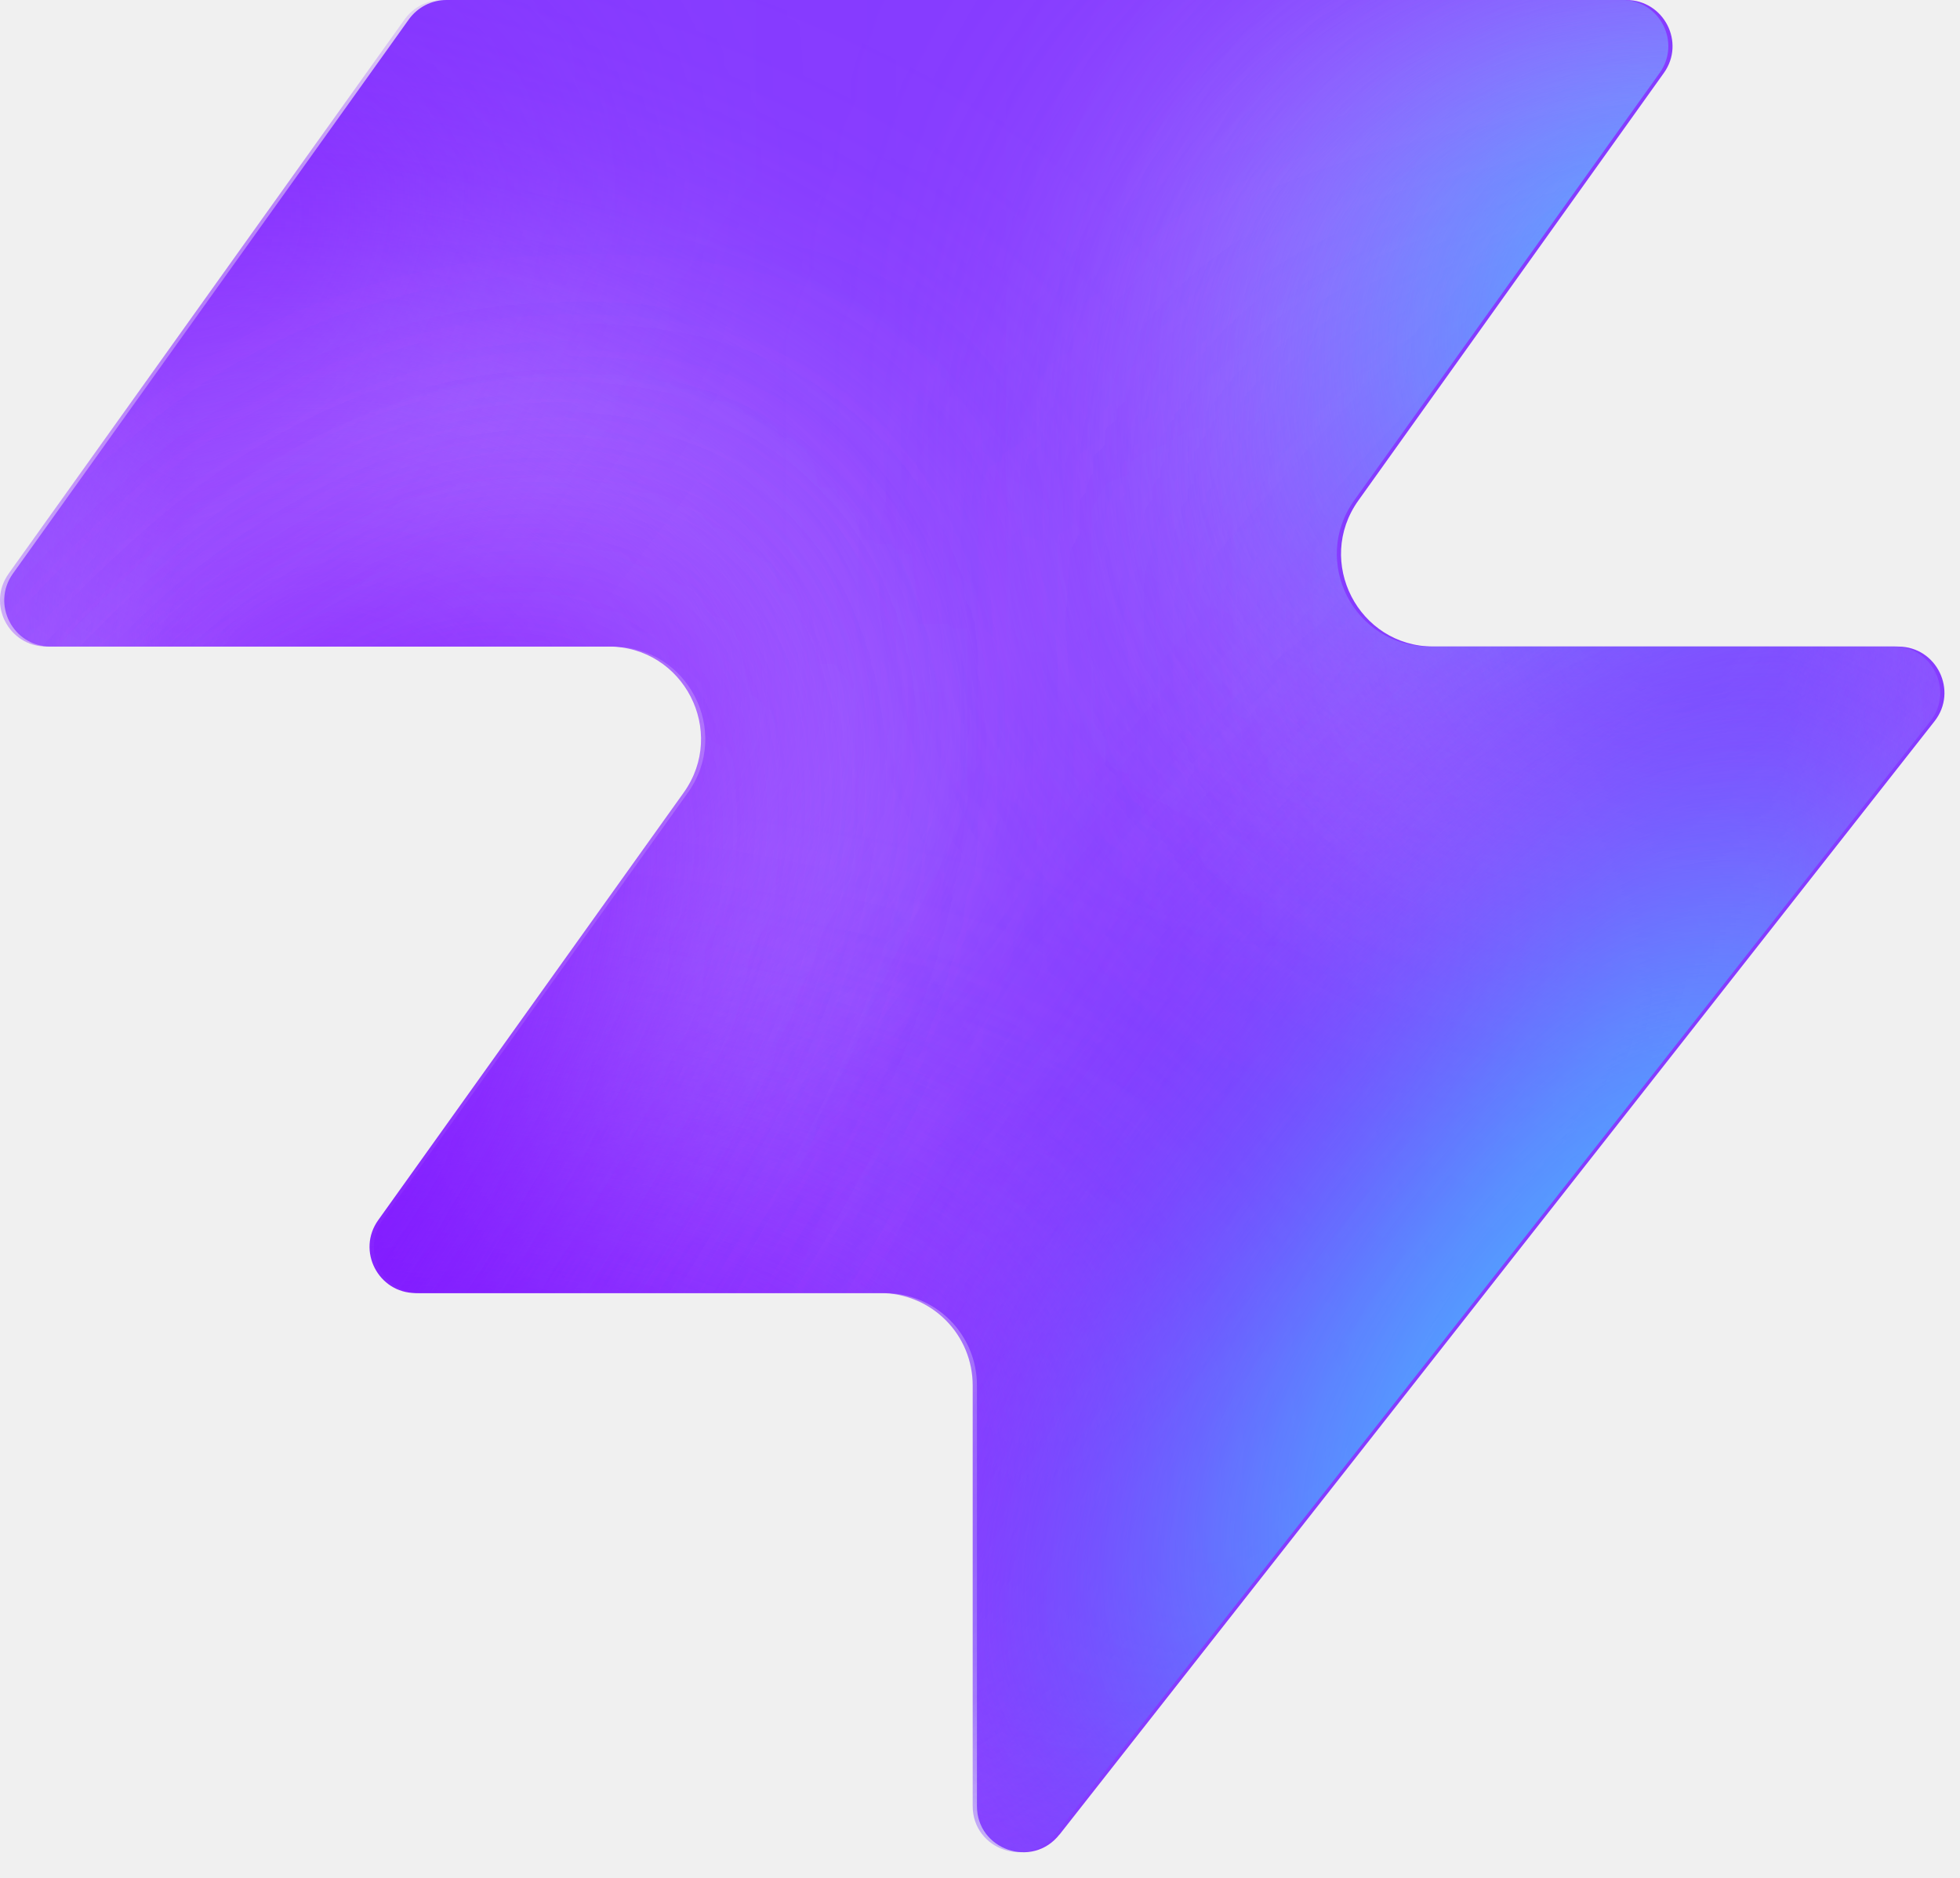
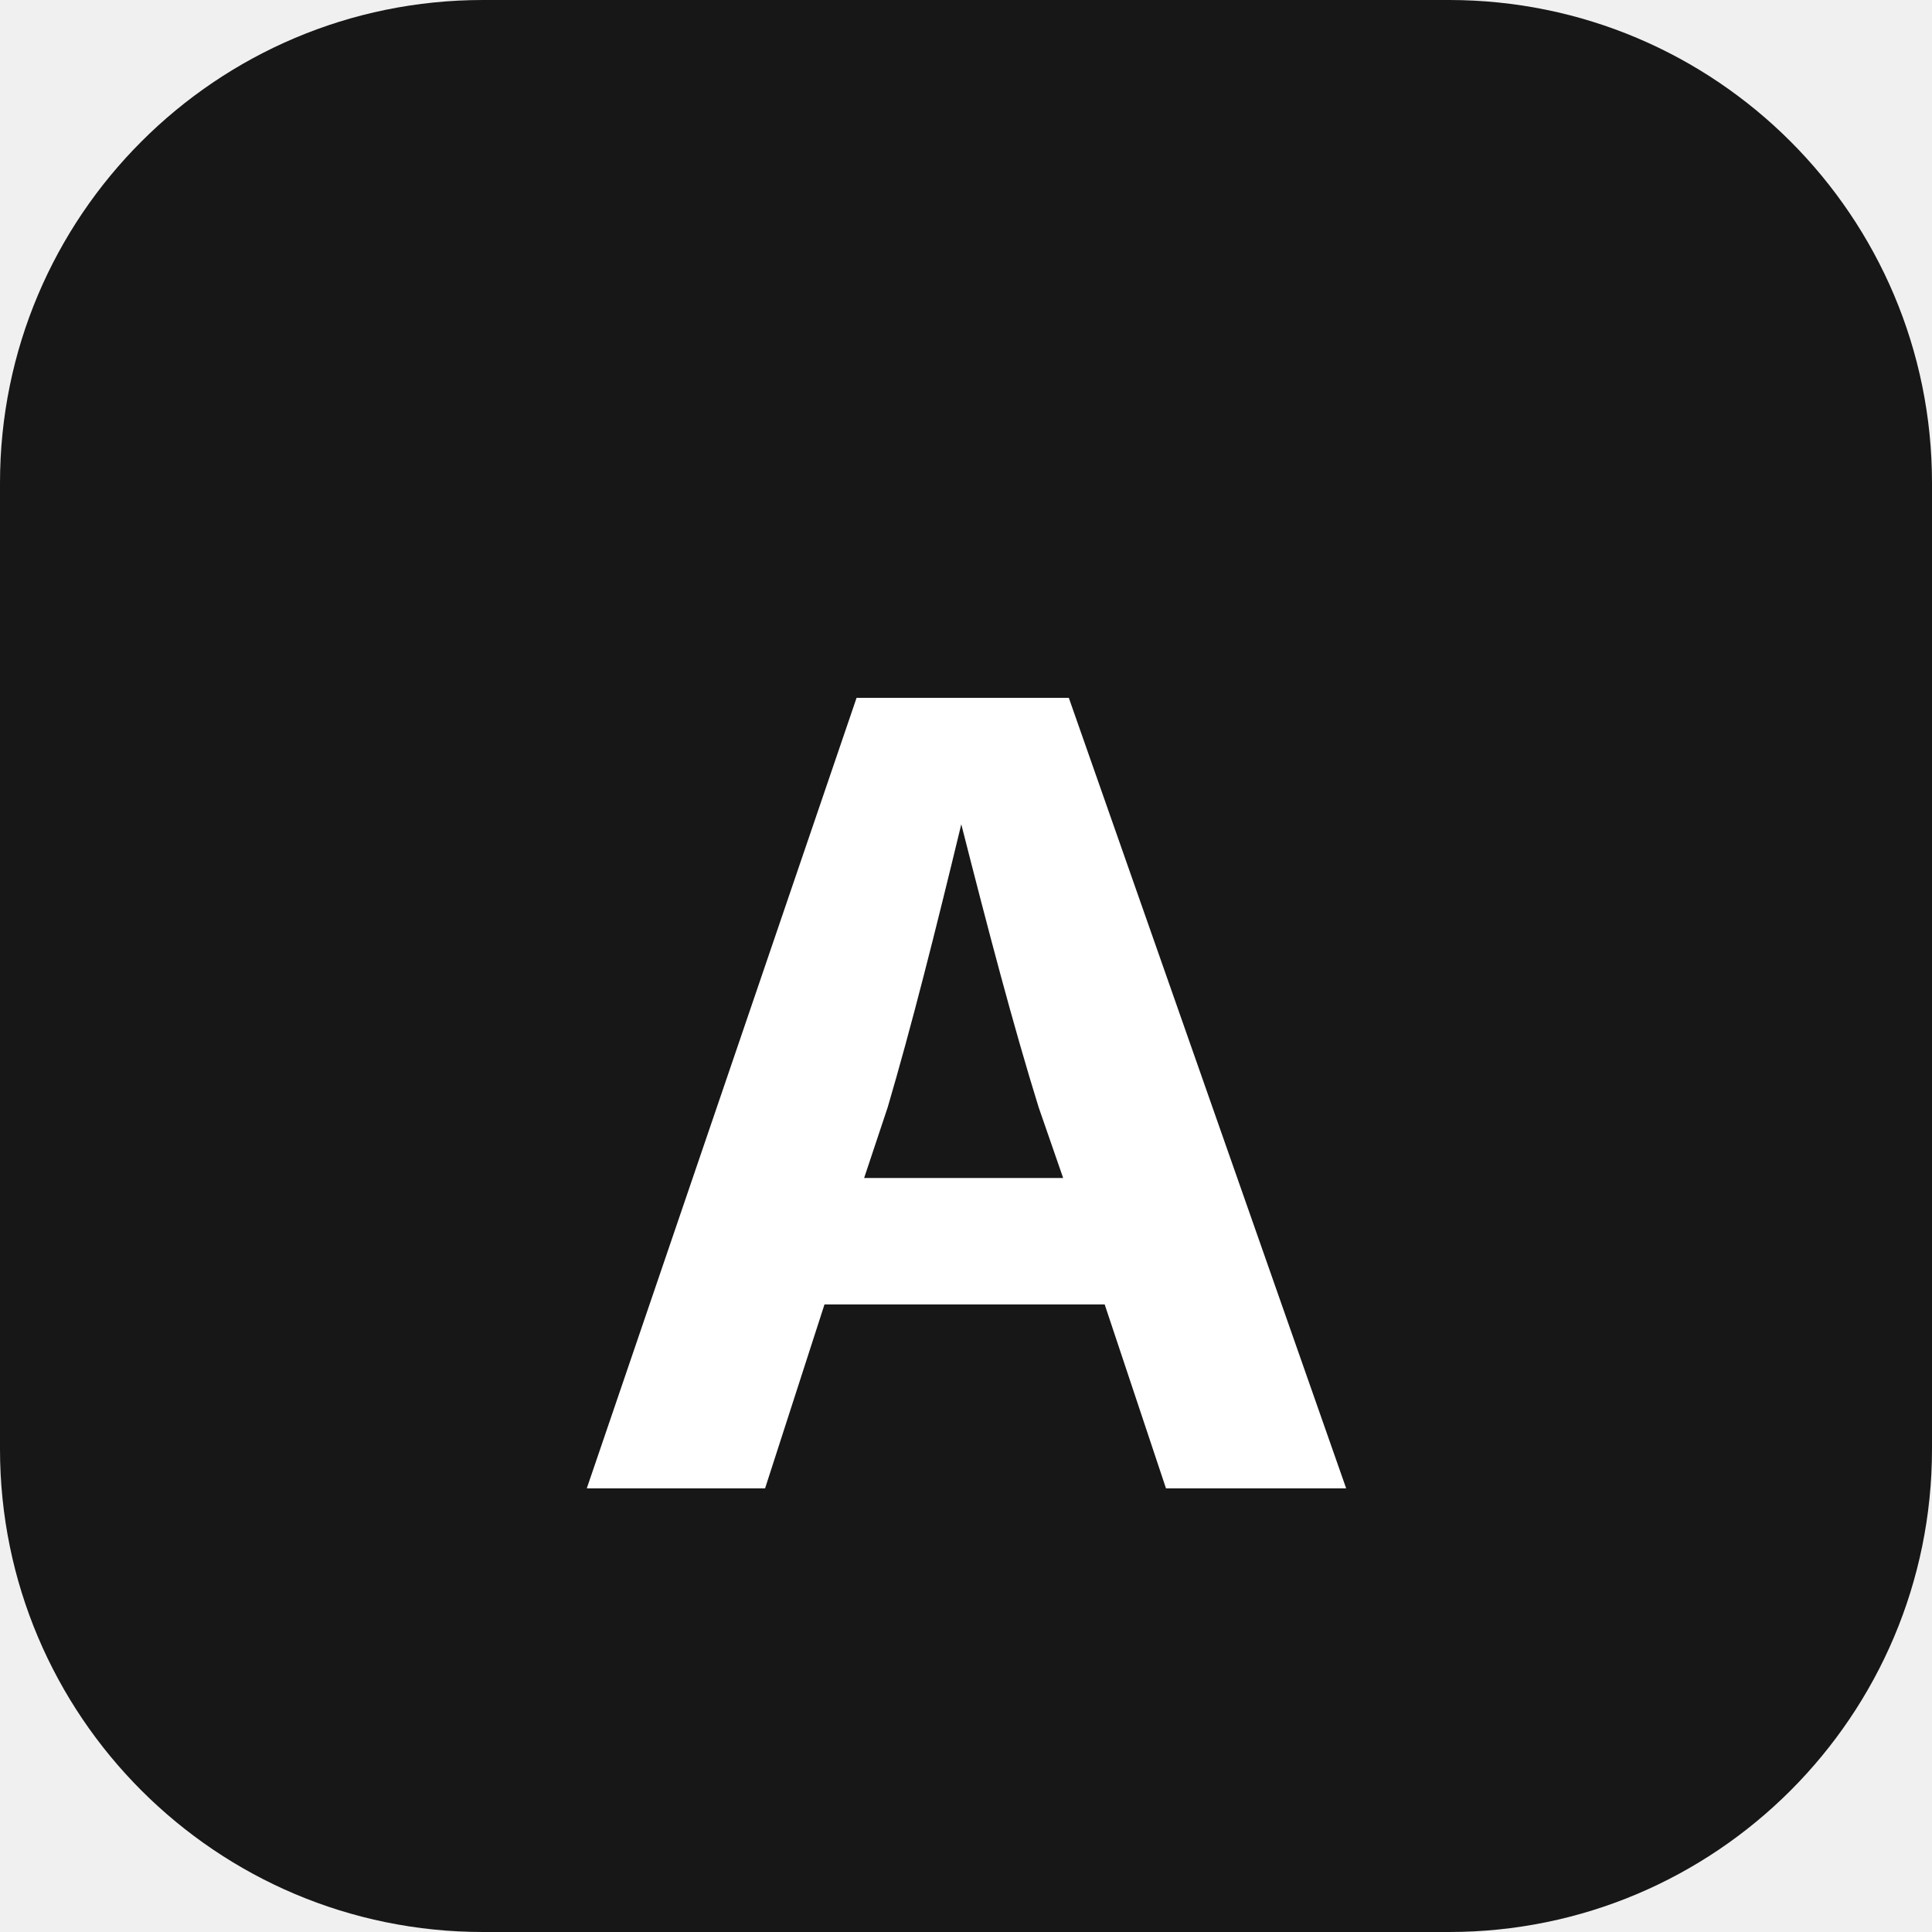
- <svg xmlns="http://www.w3.org/2000/svg" width="48" height="46" fill="none" viewBox="0 0 48 46">
-   <path fill="#863bff" d="M25.946 44.938c-.664.845-2.021.375-2.021-.698V33.937a2.26 2.26 0 0 0-2.262-2.262H10.287c-.92 0-1.456-1.04-.92-1.788l7.48-10.471c1.07-1.497 0-3.578-1.842-3.578H1.237c-.92 0-1.456-1.04-.92-1.788L10.013.474c.214-.297.556-.474.92-.474h28.894c.92 0 1.456 1.04.92 1.788l-7.48 10.471c-1.07 1.498 0 3.579 1.842 3.579h11.377c.943 0 1.473 1.088.89 1.83L25.947 44.94z" style="fill:#863bff;fill:color(display-p3 .525 .23 1);fill-opacity:1" />
-   <mask id="a" width="48" height="46" x="0" y="0" maskUnits="userSpaceOnUse" style="mask-type:alpha">
-     <path fill="#000" d="M25.842 44.938c-.664.844-2.021.375-2.021-.698V33.937a2.26 2.26 0 0 0-2.262-2.262H10.183c-.92 0-1.456-1.04-.92-1.788l7.48-10.471c1.07-1.498 0-3.579-1.842-3.579H1.133c-.92 0-1.456-1.04-.92-1.787L9.91.473c.214-.297.556-.474.92-.474h28.894c.92 0 1.456 1.04.92 1.788l-7.48 10.471c-1.07 1.498 0 3.578 1.842 3.578h11.377c.943 0 1.473 1.088.89 1.832L25.843 44.94z" style="fill:#000;fill-opacity:1" />
-   </mask>
-   <g mask="url(#a)">
-     <g filter="url(#b)">
-       <ellipse cx="5.508" cy="14.704" fill="#ede6ff" rx="5.508" ry="14.704" style="fill:#ede6ff;fill:color(display-p3 .927 .903 1);fill-opacity:1" transform="matrix(.00324 1 1 -.00324 -4.47 31.516)" />
-     </g>
-     <g filter="url(#c)">
-       <ellipse cx="10.399" cy="29.851" fill="#ede6ff" rx="10.399" ry="29.851" style="fill:#ede6ff;fill:color(display-p3 .927 .903 1);fill-opacity:1" transform="matrix(.00324 1 1 -.00324 -39.328 7.883)" />
-     </g>
-     <g filter="url(#d)">
-       <ellipse cx="5.508" cy="30.487" fill="#7e14ff" rx="5.508" ry="30.487" style="fill:#7e14ff;fill:color(display-p3 .492 .077 1);fill-opacity:1" transform="rotate(89.814 -25.913 -14.639)scale(1 -1)" />
-     </g>
-     <g filter="url(#e)">
-       <ellipse cx="5.508" cy="30.599" fill="#7e14ff" rx="5.508" ry="30.599" style="fill:#7e14ff;fill:color(display-p3 .492 .077 1);fill-opacity:1" transform="rotate(89.814 -32.644 -3.334)scale(1 -1)" />
-     </g>
-     <g filter="url(#f)">
-       <ellipse cx="5.508" cy="30.599" fill="#7e14ff" rx="5.508" ry="30.599" style="fill:#7e14ff;fill:color(display-p3 .492 .077 1);fill-opacity:1" transform="matrix(.00324 1 1 -.00324 -34.34 30.47)" />
-     </g>
-     <g filter="url(#g)">
-       <ellipse cx="14.072" cy="22.078" fill="#ede6ff" rx="14.072" ry="22.078" style="fill:#ede6ff;fill:color(display-p3 .927 .903 1);fill-opacity:1" transform="rotate(93.35 24.506 48.493)scale(-1 1)" />
-     </g>
-     <g filter="url(#h)">
-       <ellipse cx="3.47" cy="21.501" fill="#7e14ff" rx="3.47" ry="21.501" style="fill:#7e14ff;fill:color(display-p3 .492 .077 1);fill-opacity:1" transform="rotate(89.009 28.708 47.59)scale(-1 1)" />
-     </g>
-     <g filter="url(#i)">
-       <ellipse cx="3.47" cy="21.501" fill="#7e14ff" rx="3.47" ry="21.501" style="fill:#7e14ff;fill:color(display-p3 .492 .077 1);fill-opacity:1" transform="rotate(89.009 28.708 47.59)scale(-1 1)" />
-     </g>
-     <g filter="url(#j)">
-       <ellipse cx=".387" cy="8.972" fill="#7e14ff" rx="4.407" ry="29.108" style="fill:#7e14ff;fill:color(display-p3 .492 .077 1);fill-opacity:1" transform="rotate(39.51 .387 8.972)" />
-     </g>
-     <g filter="url(#k)">
-       <ellipse cx="47.523" cy="-6.092" fill="#7e14ff" rx="4.407" ry="29.108" style="fill:#7e14ff;fill:color(display-p3 .492 .077 1);fill-opacity:1" transform="rotate(37.892 47.523 -6.092)" />
-     </g>
-     <g filter="url(#l)">
-       <ellipse cx="41.412" cy="6.333" fill="#47bfff" rx="5.971" ry="9.665" style="fill:#47bfff;fill:color(display-p3 .28 .748 1);fill-opacity:1" transform="rotate(37.892 41.412 6.333)" />
-     </g>
-     <g filter="url(#m)">
-       <ellipse cx="-1.879" cy="38.332" fill="#7e14ff" rx="4.407" ry="29.108" style="fill:#7e14ff;fill:color(display-p3 .492 .077 1);fill-opacity:1" transform="rotate(37.892 -1.88 38.332)" />
-     </g>
-     <g filter="url(#n)">
-       <ellipse cx="-1.879" cy="38.332" fill="#7e14ff" rx="4.407" ry="29.108" style="fill:#7e14ff;fill:color(display-p3 .492 .077 1);fill-opacity:1" transform="rotate(37.892 -1.88 38.332)" />
-     </g>
-     <g filter="url(#o)">
-       <ellipse cx="35.651" cy="29.907" fill="#7e14ff" rx="4.407" ry="29.108" style="fill:#7e14ff;fill:color(display-p3 .492 .077 1);fill-opacity:1" transform="rotate(37.892 35.651 29.907)" />
-     </g>
-     <g filter="url(#p)">
-       <ellipse cx="38.418" cy="32.4" fill="#47bfff" rx="5.971" ry="15.297" style="fill:#47bfff;fill:color(display-p3 .28 .748 1);fill-opacity:1" transform="rotate(37.892 38.418 32.4)" />
-     </g>
-   </g>
-   <defs>
-     <filter id="b" width="60.045" height="41.654" x="-19.77" y="16.149" color-interpolation-filters="sRGB" filterUnits="userSpaceOnUse">
-       <feFlood flood-opacity="0" result="BackgroundImageFix" />
-       <feBlend in="SourceGraphic" in2="BackgroundImageFix" result="shape" />
-       <feGaussianBlur result="effect1_foregroundBlur_2002_17158" stdDeviation="7.659" />
-     </filter>
-     <filter id="c" width="90.34" height="51.437" x="-54.613" y="-7.533" color-interpolation-filters="sRGB" filterUnits="userSpaceOnUse">
-       <feFlood flood-opacity="0" result="BackgroundImageFix" />
-       <feBlend in="SourceGraphic" in2="BackgroundImageFix" result="shape" />
-       <feGaussianBlur result="effect1_foregroundBlur_2002_17158" stdDeviation="7.659" />
-     </filter>
-     <filter id="d" width="79.355" height="29.4" x="-49.64" y="2.03" color-interpolation-filters="sRGB" filterUnits="userSpaceOnUse">
-       <feFlood flood-opacity="0" result="BackgroundImageFix" />
-       <feBlend in="SourceGraphic" in2="BackgroundImageFix" result="shape" />
-       <feGaussianBlur result="effect1_foregroundBlur_2002_17158" stdDeviation="4.596" />
-     </filter>
-     <filter id="e" width="79.579" height="29.4" x="-45.045" y="20.029" color-interpolation-filters="sRGB" filterUnits="userSpaceOnUse">
-       <feFlood flood-opacity="0" result="BackgroundImageFix" />
-       <feBlend in="SourceGraphic" in2="BackgroundImageFix" result="shape" />
-       <feGaussianBlur result="effect1_foregroundBlur_2002_17158" stdDeviation="4.596" />
-     </filter>
-     <filter id="f" width="79.579" height="29.4" x="-43.513" y="21.178" color-interpolation-filters="sRGB" filterUnits="userSpaceOnUse">
-       <feFlood flood-opacity="0" result="BackgroundImageFix" />
-       <feBlend in="SourceGraphic" in2="BackgroundImageFix" result="shape" />
-       <feGaussianBlur result="effect1_foregroundBlur_2002_17158" stdDeviation="4.596" />
-     </filter>
-     <filter id="g" width="74.749" height="58.852" x="15.756" y="-17.901" color-interpolation-filters="sRGB" filterUnits="userSpaceOnUse">
-       <feFlood flood-opacity="0" result="BackgroundImageFix" />
-       <feBlend in="SourceGraphic" in2="BackgroundImageFix" result="shape" />
-       <feGaussianBlur result="effect1_foregroundBlur_2002_17158" stdDeviation="7.659" />
-     </filter>
-     <filter id="h" width="61.377" height="25.362" x="23.548" y="2.284" color-interpolation-filters="sRGB" filterUnits="userSpaceOnUse">
-       <feFlood flood-opacity="0" result="BackgroundImageFix" />
-       <feBlend in="SourceGraphic" in2="BackgroundImageFix" result="shape" />
-       <feGaussianBlur result="effect1_foregroundBlur_2002_17158" stdDeviation="4.596" />
-     </filter>
-     <filter id="i" width="61.377" height="25.362" x="23.548" y="2.284" color-interpolation-filters="sRGB" filterUnits="userSpaceOnUse">
-       <feFlood flood-opacity="0" result="BackgroundImageFix" />
-       <feBlend in="SourceGraphic" in2="BackgroundImageFix" result="shape" />
-       <feGaussianBlur result="effect1_foregroundBlur_2002_17158" stdDeviation="4.596" />
-     </filter>
-     <filter id="j" width="56.045" height="63.649" x="-27.636" y="-22.853" color-interpolation-filters="sRGB" filterUnits="userSpaceOnUse">
-       <feFlood flood-opacity="0" result="BackgroundImageFix" />
-       <feBlend in="SourceGraphic" in2="BackgroundImageFix" result="shape" />
-       <feGaussianBlur result="effect1_foregroundBlur_2002_17158" stdDeviation="4.596" />
-     </filter>
-     <filter id="k" width="54.814" height="64.646" x="20.116" y="-38.415" color-interpolation-filters="sRGB" filterUnits="userSpaceOnUse">
-       <feFlood flood-opacity="0" result="BackgroundImageFix" />
-       <feBlend in="SourceGraphic" in2="BackgroundImageFix" result="shape" />
-       <feGaussianBlur result="effect1_foregroundBlur_2002_17158" stdDeviation="4.596" />
-     </filter>
-     <filter id="l" width="33.541" height="35.313" x="24.641" y="-11.323" color-interpolation-filters="sRGB" filterUnits="userSpaceOnUse">
-       <feFlood flood-opacity="0" result="BackgroundImageFix" />
-       <feBlend in="SourceGraphic" in2="BackgroundImageFix" result="shape" />
-       <feGaussianBlur result="effect1_foregroundBlur_2002_17158" stdDeviation="4.596" />
-     </filter>
-     <filter id="m" width="54.814" height="64.646" x="-29.286" y="6.009" color-interpolation-filters="sRGB" filterUnits="userSpaceOnUse">
-       <feFlood flood-opacity="0" result="BackgroundImageFix" />
-       <feBlend in="SourceGraphic" in2="BackgroundImageFix" result="shape" />
-       <feGaussianBlur result="effect1_foregroundBlur_2002_17158" stdDeviation="4.596" />
-     </filter>
-     <filter id="n" width="54.814" height="64.646" x="-29.286" y="6.009" color-interpolation-filters="sRGB" filterUnits="userSpaceOnUse">
-       <feFlood flood-opacity="0" result="BackgroundImageFix" />
-       <feBlend in="SourceGraphic" in2="BackgroundImageFix" result="shape" />
-       <feGaussianBlur result="effect1_foregroundBlur_2002_17158" stdDeviation="4.596" />
-     </filter>
-     <filter id="o" width="54.814" height="64.646" x="8.244" y="-2.416" color-interpolation-filters="sRGB" filterUnits="userSpaceOnUse">
-       <feFlood flood-opacity="0" result="BackgroundImageFix" />
-       <feBlend in="SourceGraphic" in2="BackgroundImageFix" result="shape" />
-       <feGaussianBlur result="effect1_foregroundBlur_2002_17158" stdDeviation="4.596" />
-     </filter>
-     <filter id="p" width="39.409" height="43.623" x="18.713" y="10.588" color-interpolation-filters="sRGB" filterUnits="userSpaceOnUse">
-       <feFlood flood-opacity="0" result="BackgroundImageFix" />
-       <feBlend in="SourceGraphic" in2="BackgroundImageFix" result="shape" />
-       <feGaussianBlur result="effect1_foregroundBlur_2002_17158" stdDeviation="4.596" />
-     </filter>
-   </defs>
+ <svg xmlns="http://www.w3.org/2000/svg" viewBox="0 0 32 32">
+   <rect width="32" height="32" rx="8" fill="#171717" />
+   <text x="50%" y="56%" dominant-baseline="middle" text-anchor="middle" font-family="Inter, system-ui" font-size="18" font-weight="700" fill="white">A</text>
</svg>
